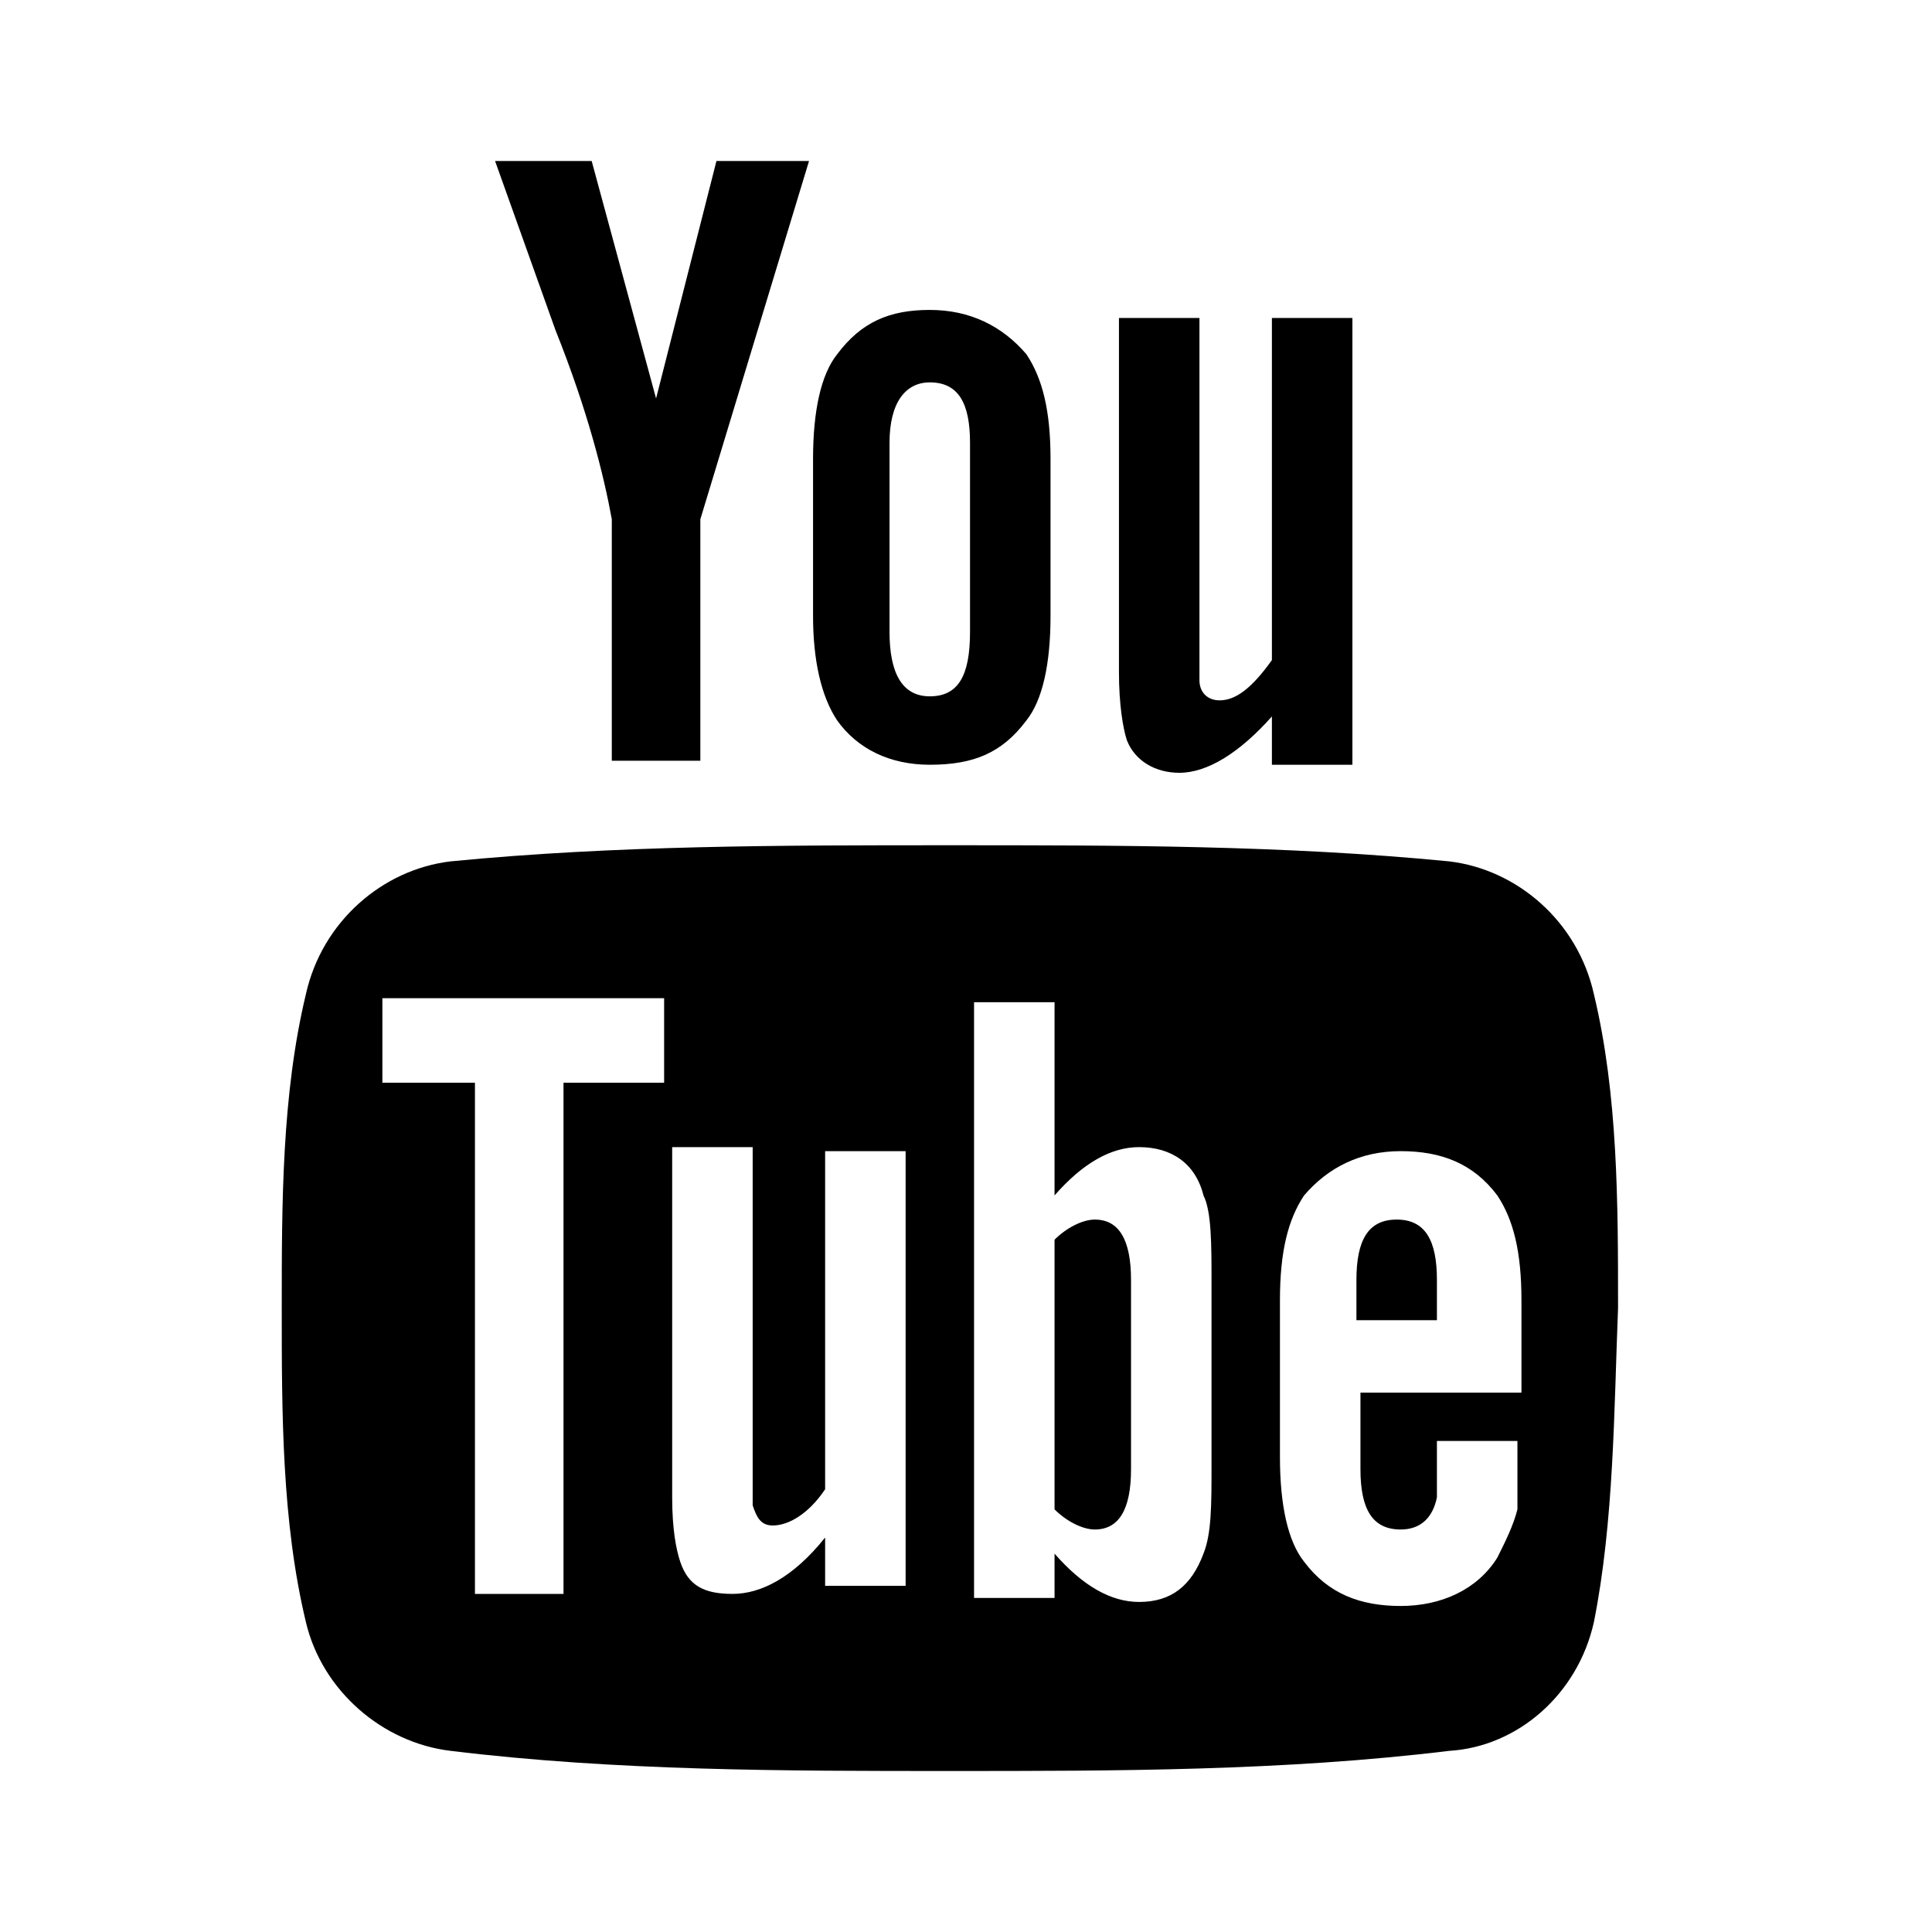
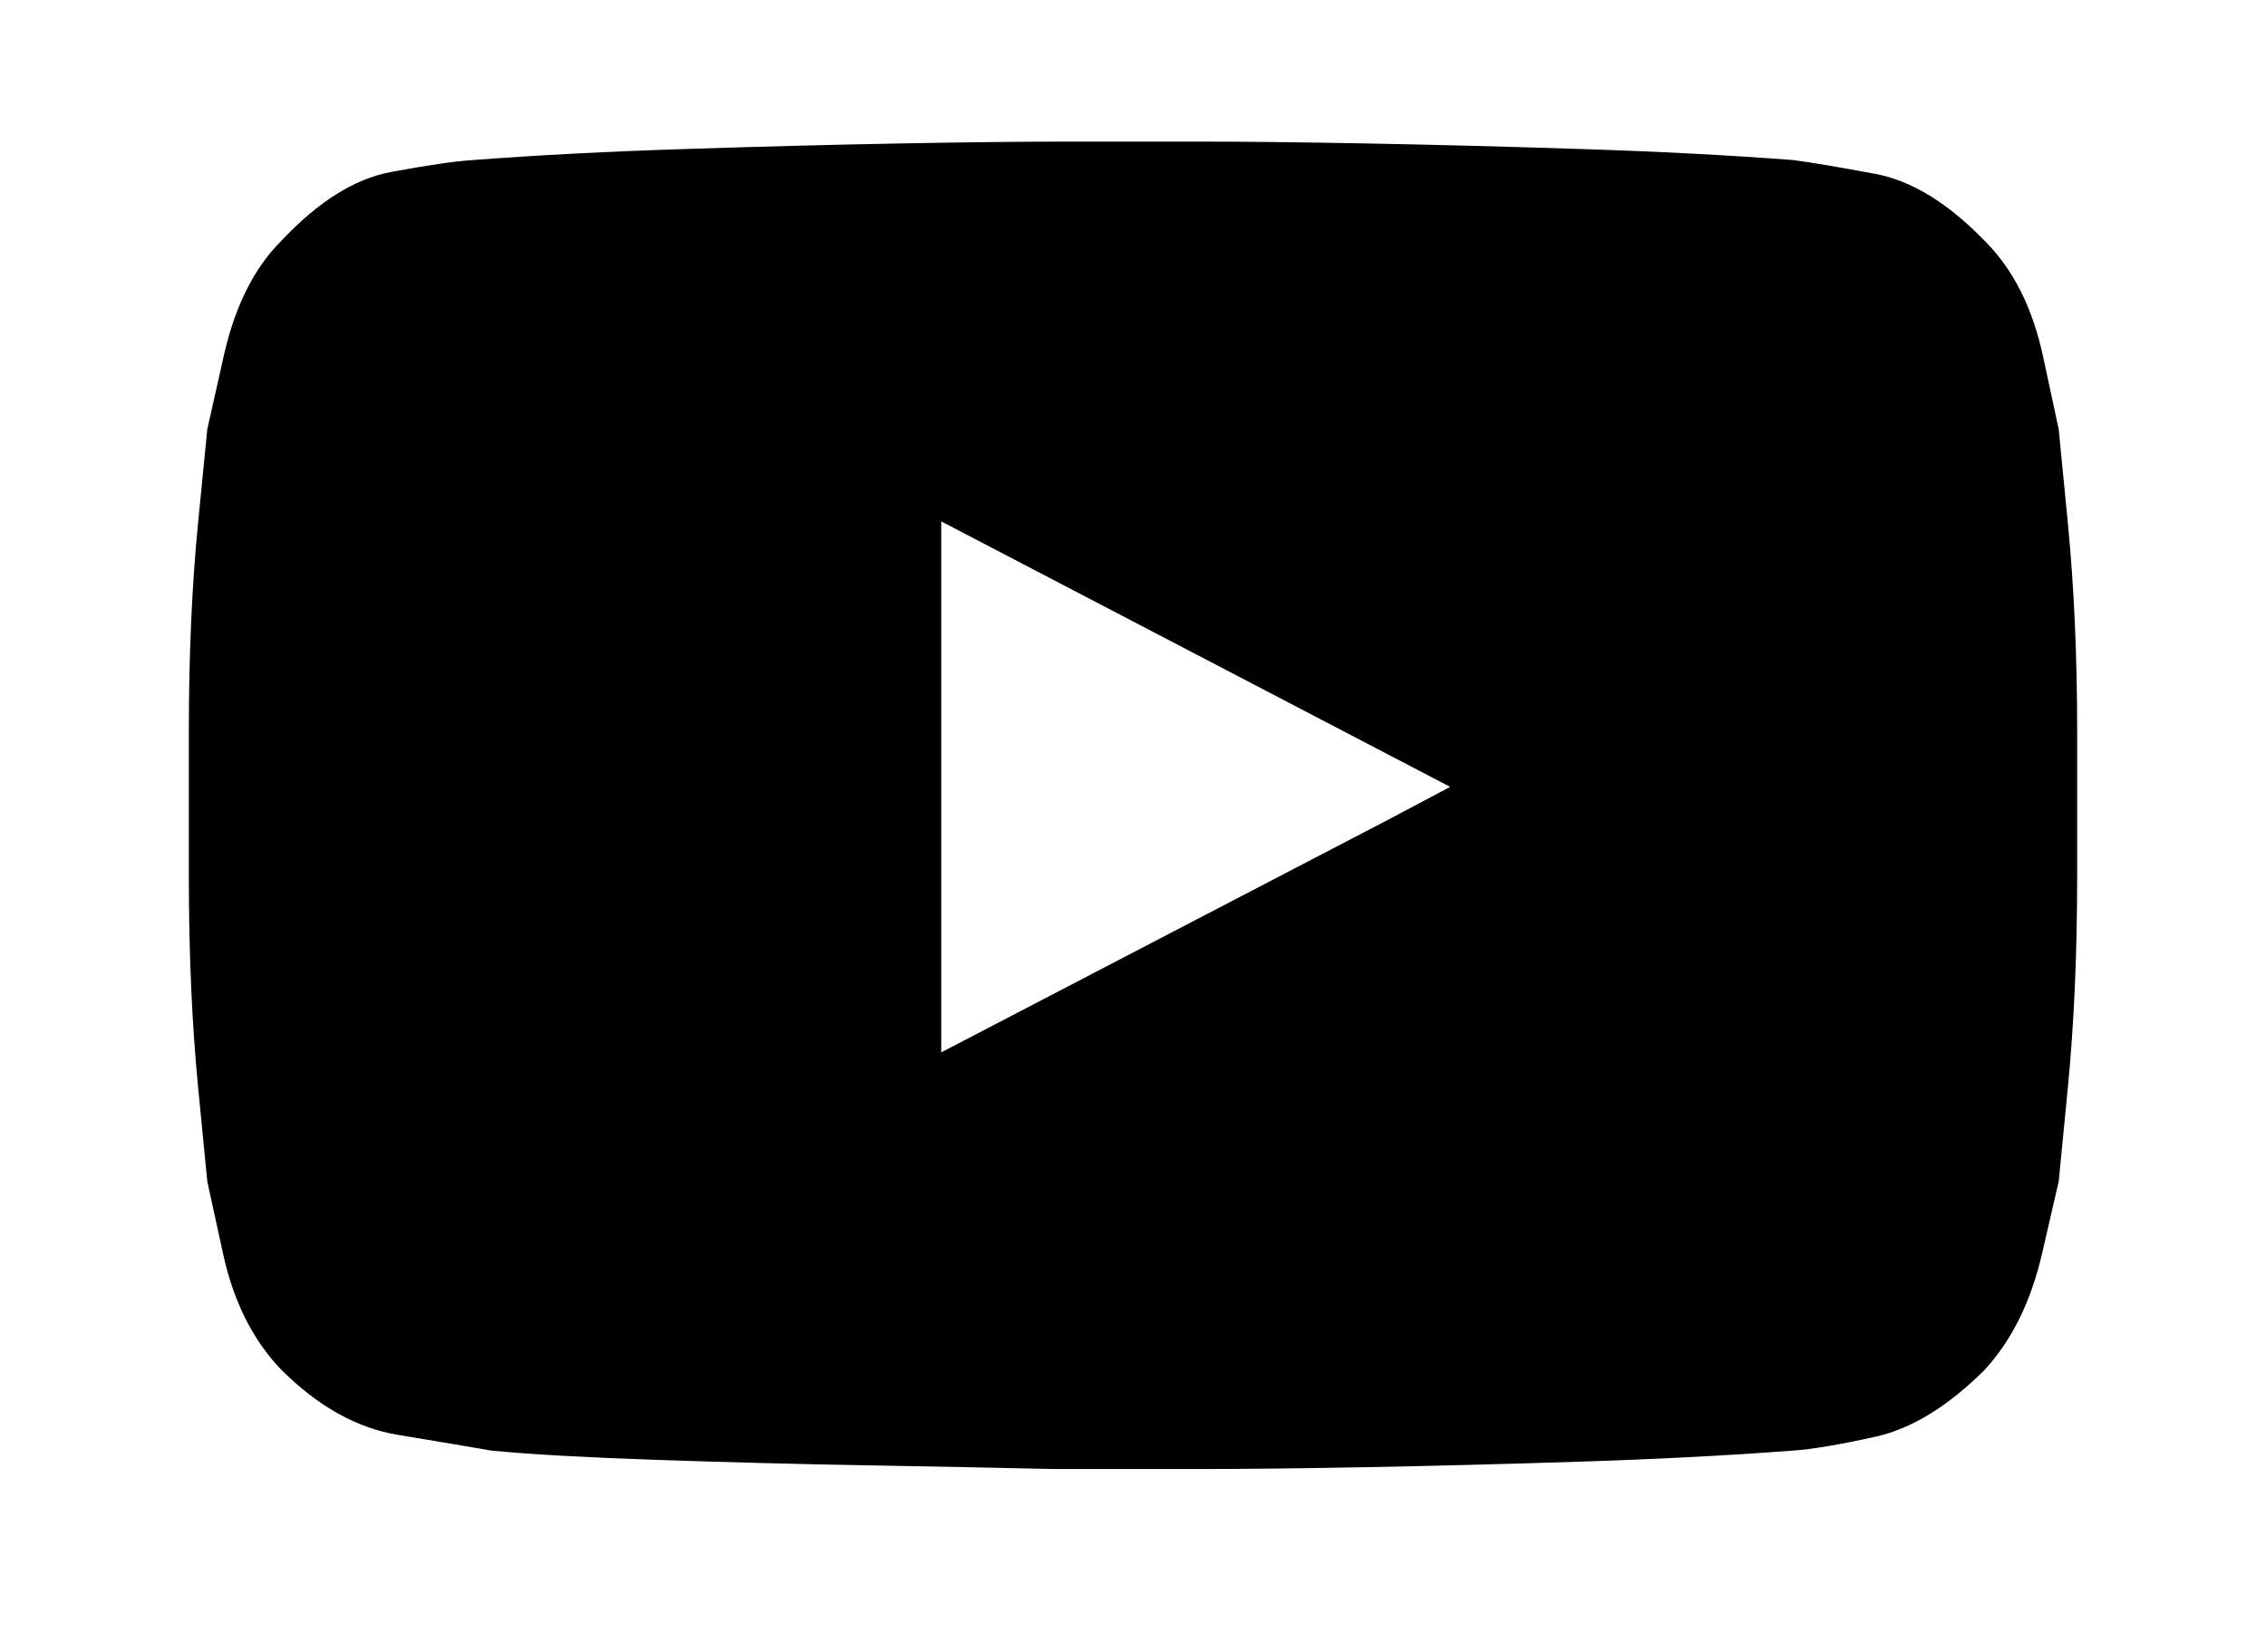
- <svg xmlns="http://www.w3.org/2000/svg" width="48px" height="48px" viewBox="0 0 48 48" version="1.1">
-   <defs />
-   <g stroke="none" stroke-width="1" fill="none" fill-rule="evenodd">
-     <g fill="#000000">
-       <path d="M39.6,40.3 C39.2,42.1 37.7,43.4 36,43.5 C31.9,44 27.7,44 23.6,44 C19.5,44 15.3,44 11.2,43.5 C9.5,43.3 8,42 7.6,40.3 C7,37.8 7,35.1 7,32.5 C7,29.9 7,27.2 7.6,24.7 C8,22.9 9.5,21.6 11.2,21.4 C15.3,21 19.4,21 23.6,21 C27.8,21 31.9,21 36,21.4 C37.7,21.6 39.2,22.9 39.6,24.7 C40.2,27.2 40.2,29.9 40.2,32.5 C40.1,35 40.1,37.8 39.6,40.3 L39.6,40.3 L39.6,40.3 Z M16.5,26.9 L16.5,24.8 L9.5,24.8 L9.5,26.9 L11.8,26.9 L11.8,39.6 L14,39.6 L14,26.9 L16.5,26.9 L16.5,26.9 Z M20.1,4 L17.4,12.9 L17.4,18.9 L15.2,18.9 L15.2,12.9 C15,11.8 14.6,10.2 13.8,8.2 L12.3,4 L14.7,4 L16.3,9.9 L17.8,4 L20.1,4 L20.1,4 Z M22.5,39.6 L22.5,28.6 L20.5,28.6 L20.5,37 C20.1,37.6 19.6,37.9 19.2,37.9 C18.9,37.9 18.8,37.7 18.7,37.4 L18.7,36.6 L18.7,28.5 L16.7,28.5 L16.7,37.2 C16.7,38 16.8,38.5 16.9,38.8 C17.1,39.4 17.5,39.6 18.2,39.6 C18.9,39.6 19.7,39.2 20.5,38.2 L20.5,39.4 L22.5,39.4 L22.5,39.6 L22.5,39.6 Z M26.1,15.3 C26.1,16.5 25.9,17.4 25.5,17.9 C24.9,18.7 24.2,19 23.1,19 C22.1,19 21.3,18.6 20.8,17.9 C20.4,17.3 20.2,16.4 20.2,15.3 L20.2,11.4 C20.2,10.2 20.4,9.3 20.8,8.8 C21.4,8 22.1,7.7 23.1,7.7 C24.1,7.7 24.9,8.1 25.5,8.8 C25.9,9.4 26.1,10.2 26.1,11.4 L26.1,15.3 L26.1,15.3 Z M24.1,11 C24.1,10 23.8,9.5 23.1,9.5 C22.5,9.5 22.1,10 22.1,11 L22.1,15.7 C22.1,16.7 22.4,17.3 23.1,17.3 C23.8,17.3 24.1,16.8 24.1,15.7 L24.1,11 L24.1,11 Z M30.1,31.9 C30.1,30.9 30.1,30.1 29.9,29.7 C29.7,28.9 29.1,28.5 28.3,28.5 C27.6,28.5 26.9,28.9 26.2,29.7 L26.2,24.9 L24.2,24.9 L24.2,39.7 L26.2,39.7 L26.2,38.6 C26.9,39.4 27.6,39.8 28.3,39.8 C29.1,39.8 29.6,39.4 29.9,38.6 C30.1,38.1 30.1,37.4 30.1,36.4 L30.1,31.9 L30.1,31.9 Z M28.1,36.5 C28.1,37.5 27.8,38 27.2,38 C26.9,38 26.5,37.8 26.2,37.5 L26.2,30.8 C26.5,30.5 26.9,30.3 27.2,30.3 C27.8,30.3 28.1,30.8 28.1,31.8 L28.1,36.5 L28.1,36.5 Z M33.6,19 L31.6,19 L31.6,17.8 C30.8,18.7 30,19.2 29.3,19.2 C28.7,19.2 28.2,18.9 28,18.4 C27.9,18.1 27.8,17.5 27.8,16.7 L27.8,7.9 L29.8,7.9 L29.8,16.1 L29.8,16.9 C29.8,17.2 30,17.4 30.3,17.4 C30.7,17.4 31.1,17.1 31.6,16.4 L31.6,7.9 L33.6,7.9 L33.6,19 L33.6,19 Z M37.7,35.8 L35.7,35.8 L35.7,37.2 C35.6,37.7 35.3,38 34.8,38 C34.1,38 33.8,37.5 33.8,36.5 L33.8,34.6 L37.8,34.6 L37.8,32.3 C37.8,31.1 37.6,30.3 37.2,29.7 C36.6,28.9 35.8,28.6 34.8,28.6 C33.8,28.6 33,29 32.4,29.7 C32,30.3 31.8,31.1 31.8,32.3 L31.8,36.2 C31.8,37.4 32,38.3 32.4,38.8 C33,39.6 33.8,39.9 34.8,39.9 C35.8,39.9 36.7,39.5 37.2,38.7 C37.4,38.3 37.6,37.9 37.7,37.5 L37.7,36.2 L37.7,35.8 L37.7,35.8 Z M35.7,32.8 L33.7,32.8 L33.7,31.8 C33.7,30.8 34,30.3 34.7,30.3 C35.4,30.3 35.7,30.8 35.7,31.8 L35.7,32.8 L35.7,32.8 Z" />
-     </g>
-   </g>
+ <svg xmlns="http://www.w3.org/2000/svg" width="48" height="35" viewBox="0 0 48 35">
+   <path d="M43.609,9.094 C43.609,9.094 43.674,9.764 43.805,11.105 C43.935,12.447 44,13.911 44,15.5 L44,18.547 C44,20.188 43.935,21.678 43.805,23.02 L43.609,25.031 L43.258,26.555 C43.023,27.57 42.62,28.391 42.047,29.016 C41.266,29.797 40.491,30.272 39.723,30.441 C38.954,30.611 38.375,30.708 37.984,30.734 C36.604,30.839 35.094,30.917 33.453,30.969 C31.839,31.021 30.328,31.06 28.922,31.086 C27.516,31.112 26.344,31.125 25.406,31.125 L22.32,31.125 C21.201,31.099 19.892,31.073 18.395,31.047 C16.897,31.021 15.393,30.982 13.883,30.93 C12.372,30.878 11.214,30.813 10.406,30.734 C9.964,30.656 9.306,30.546 8.434,30.402 C7.561,30.259 6.734,29.797 5.953,29.016 C5.354,28.391 4.944,27.57 4.723,26.555 L4.391,25.031 L4.195,23.02 C4.065,21.678 4,20.188 4,18.547 L4,15.5 C4,13.885 4.065,12.414 4.195,11.086 L4.391,9.094 L4.742,7.531 C4.977,6.49 5.38,5.682 5.953,5.109 C6.734,4.276 7.509,3.788 8.277,3.645 C9.046,3.501 9.625,3.417 10.016,3.391 C11.396,3.286 12.906,3.208 14.547,3.156 C16.161,3.104 17.672,3.065 19.078,3.039 C20.484,3.013 21.656,3 22.594,3 L25.406,3 C26.344,3 27.516,3.013 28.922,3.039 C30.328,3.065 31.839,3.104 33.453,3.156 C35.094,3.208 36.604,3.286 37.984,3.391 C38.375,3.443 38.954,3.54 39.723,3.684 C40.491,3.827 41.266,4.302 42.047,5.109 C42.646,5.708 43.056,6.522 43.277,7.551 L43.609,9.094 Z M29.391,17.375 L30.719,16.672 L19.938,11.047 L19.938,22.297 L29.391,17.375 Z" />
</svg>
